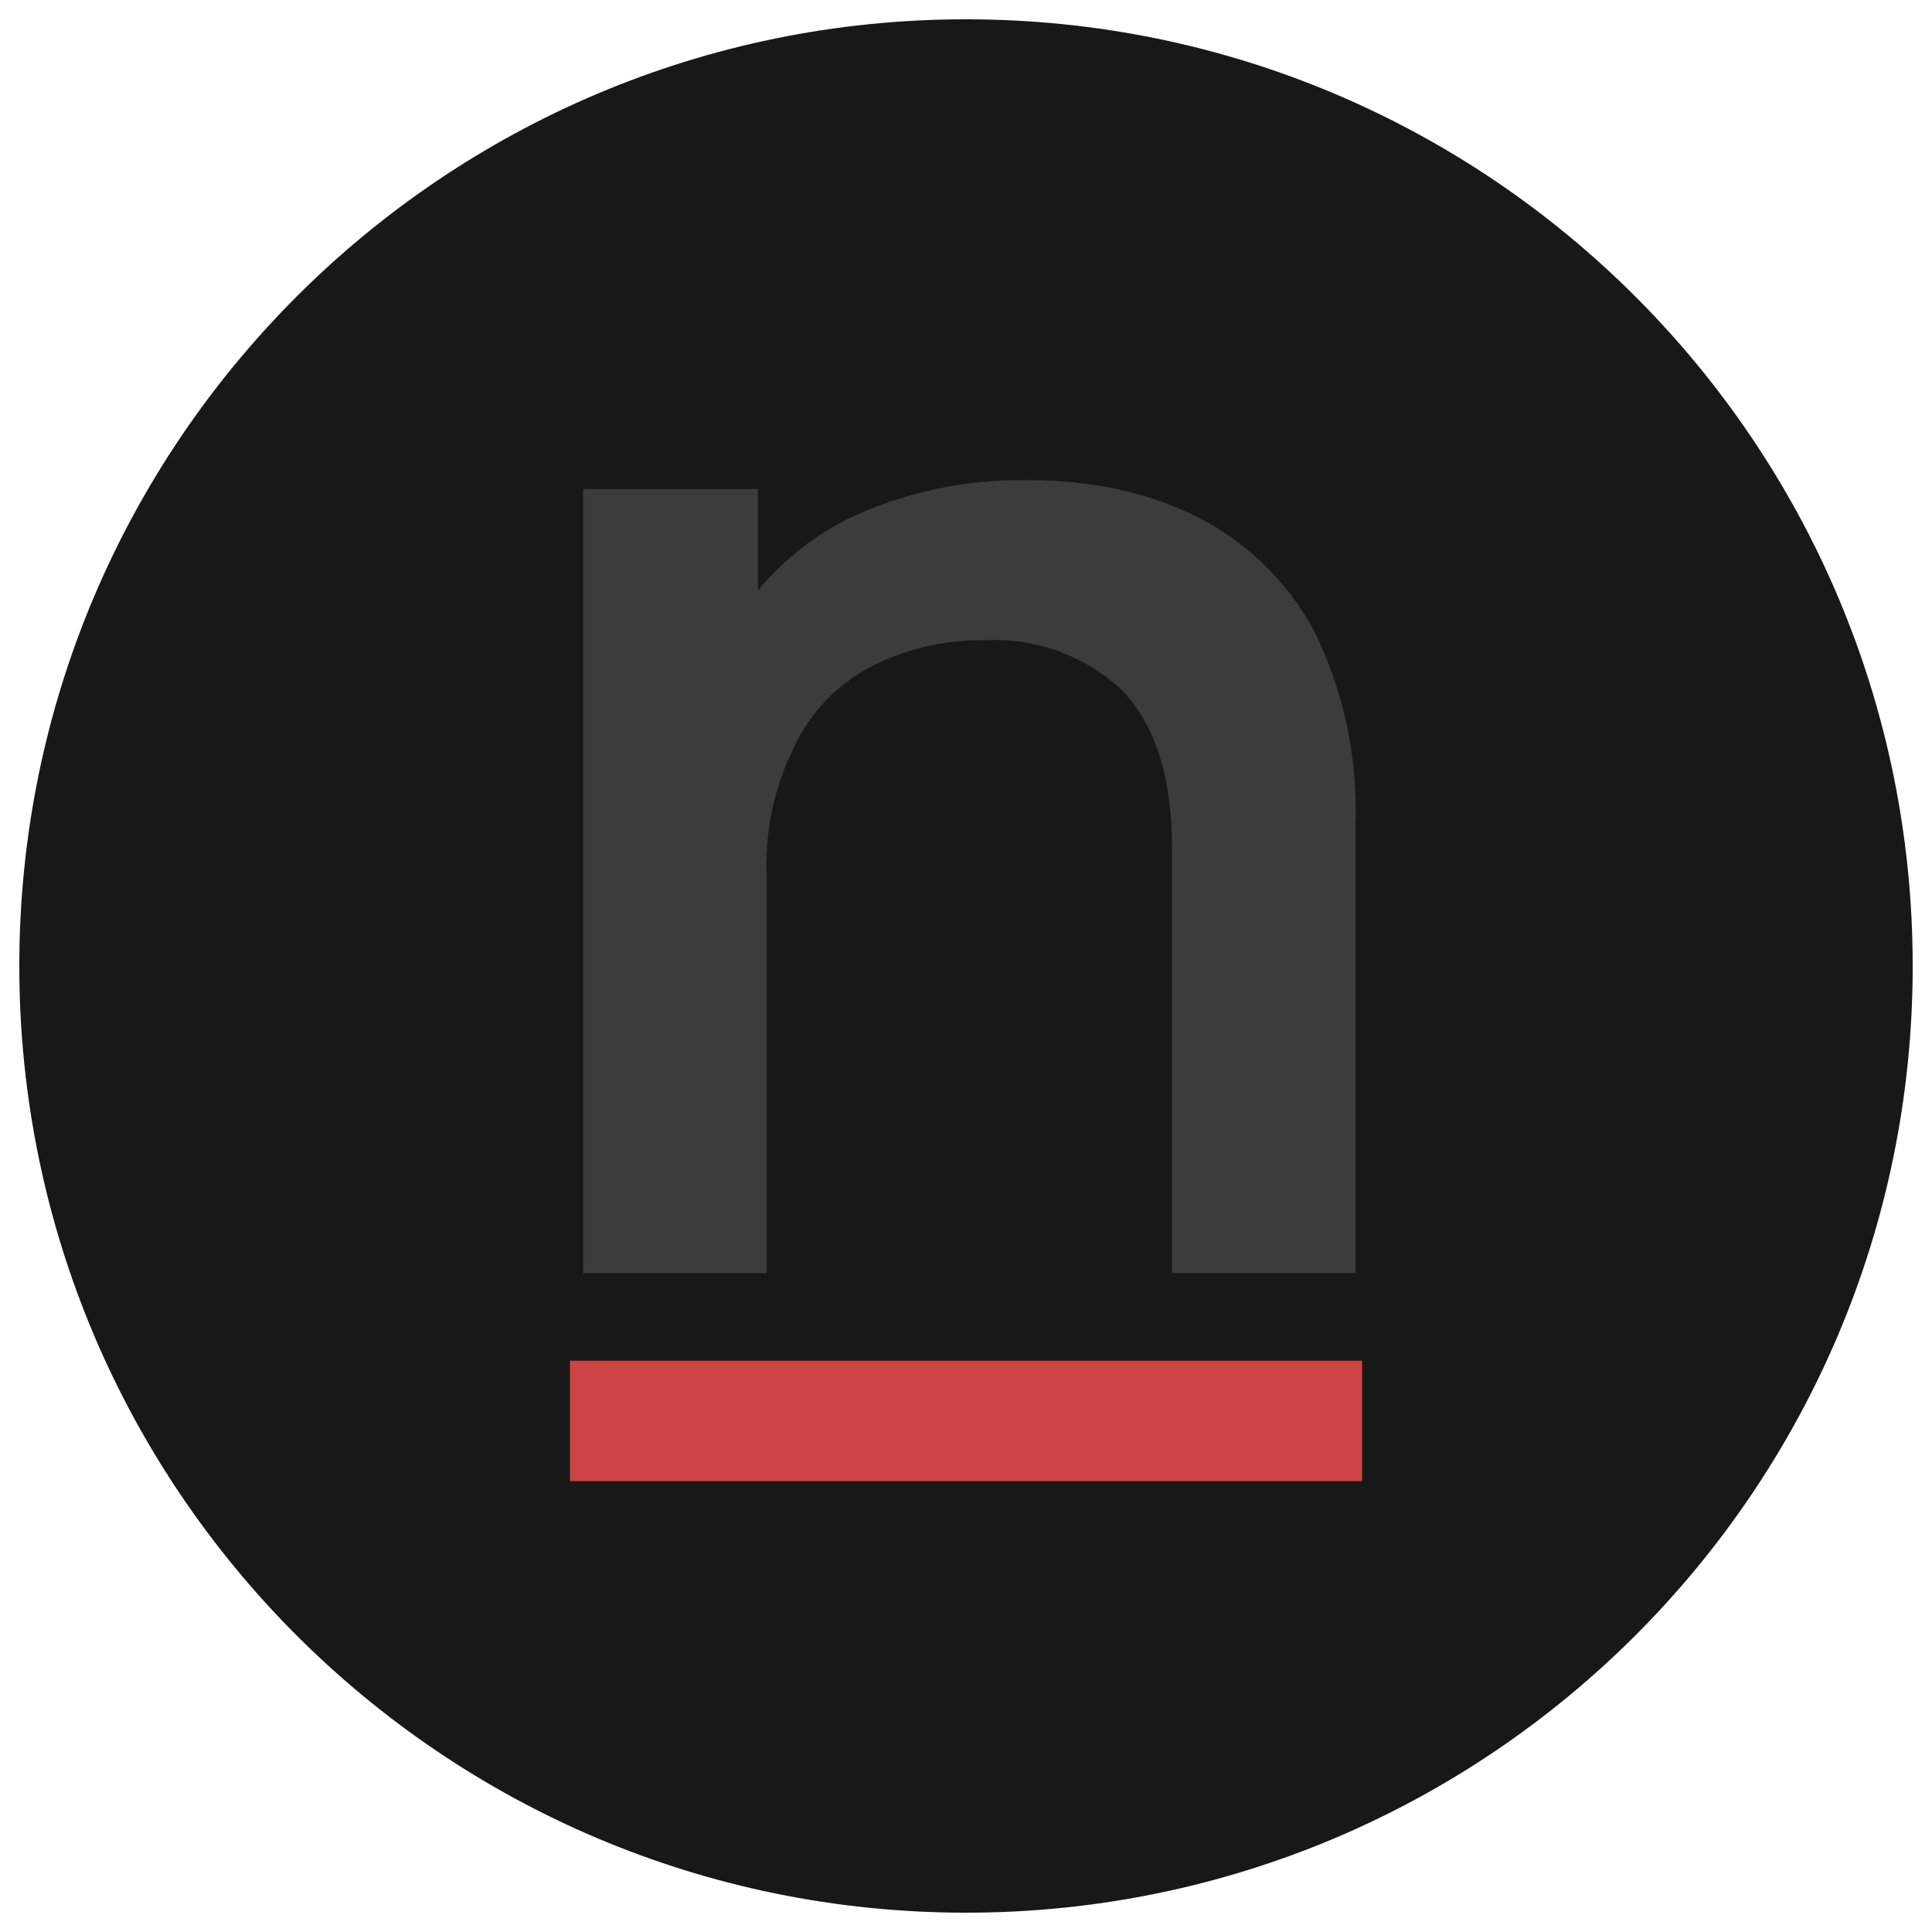
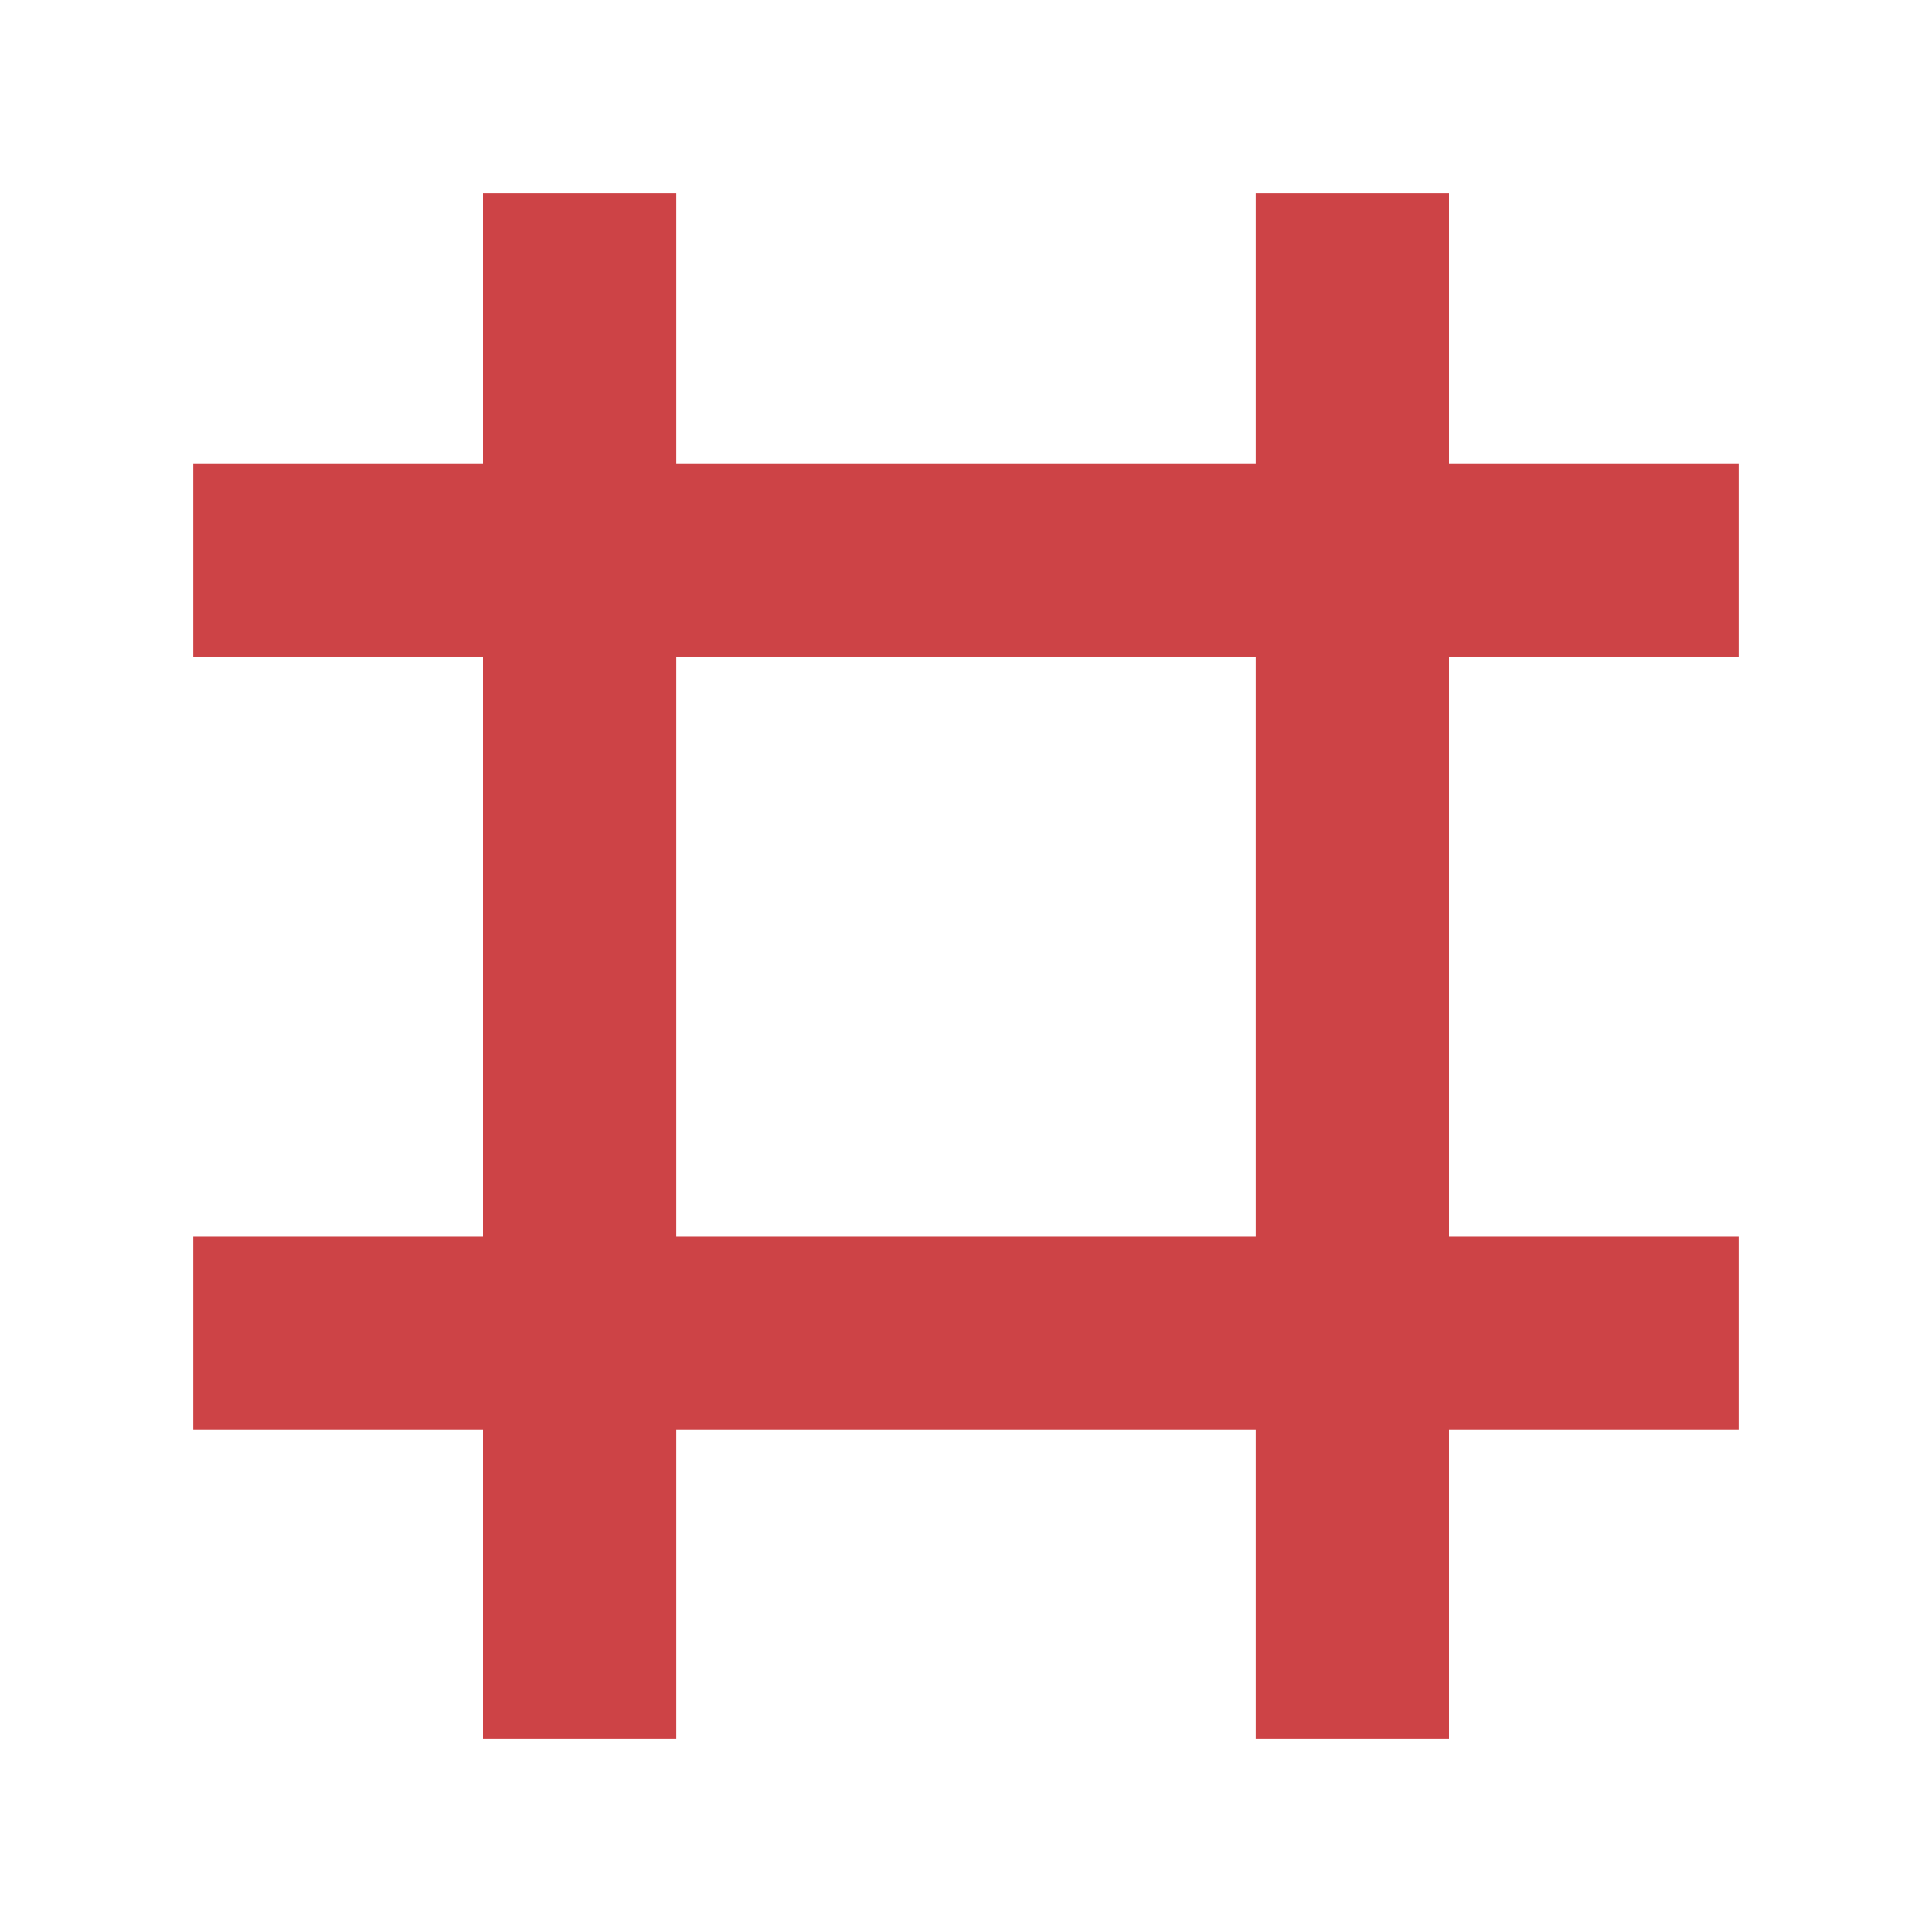
- <svg xmlns="http://www.w3.org/2000/svg" version="1.1" width="100" height="100">
-   <svg xml:space="preserve" style="fill-rule:evenodd;clip-rule:evenodd;stroke-linejoin:round;stroke-miterlimit:2" viewBox="0 0 100 100">
-     <style>
-     .bg { fill: #EBEBEB; }
- 
-     @media (prefers-color-scheme: dark) {
-       .bg { fill: #181818; }
-     }
-   </style>
-     <circle cx="46" cy="48" r="33" class="bg" transform="translate(-18.303 -21.273) scale(1.48485)" />
-     <circle cx="46" cy="48" r="33" style="fill:#181818" transform="translate(-18.303 -21.273) scale(1.48485)" />
-     <path d="M0 0h.5v.076H0z" style="fill:#cd4346;fill-rule:nonzero" transform="translate(29.5 70.43) scale(82.00009)" />
-     <path d="M.385-.54c.043 0 .081.008.115.025a.186.186 0 0 1 .079.076.276.276 0 0 1 .029.133V0H.483v-.29c0-.047-.011-.082-.033-.106a.127.127 0 0 0-.094-.035.166.166 0 0 0-.078.018.118.118 0 0 0-.052.054.18.18 0 0 0-.019.089V0H.082v-.534h.119v.144L.18-.434a.193.193 0 0 1 .081-.079.273.273 0 0 1 .124-.027Z" style="fill:#3c3c3c;fill-rule:nonzero" transform="matrix(76.00009 0 0 76.00009 23.953 65.894)" />
-   </svg>
-   <style>@media (prefers-color-scheme: light) { :root { filter: none; } }
- @media (prefers-color-scheme: dark) { :root { filter: none; } }
- </style>
+ <svg xmlns="http://www.w3.org/2000/svg" width="100%" height="100%" viewBox="0 0 100 100" version="1.1" xml:space="preserve" style="fill-rule:evenodd;clip-rule:evenodd;stroke-linejoin:round;stroke-miterlimit:2;">
+   <g transform="matrix(0.666667,0,0,1.03896,15,1.68831)">
+     <path d="M15,31.1L-7.5,31.1L-7.5,21.475L15,21.475L15,8L30,8L30,21.475L75,21.475L75,8L90,8L90,21.475L112.5,21.475L112.5,31.1L90,31.1L90,59.975L112.5,59.975L112.5,69.6L90,69.6L90,85L75,85L75,69.6L30,69.6L30,85L15,85L15,69.6L-7.5,69.6L-7.5,59.975L15,59.975L15,31.1ZM75,31.1L30,31.1L30,59.975L75,59.975L75,31.1Z" style="fill:rgb(205,67,70);" />
+   </g>
</svg>
